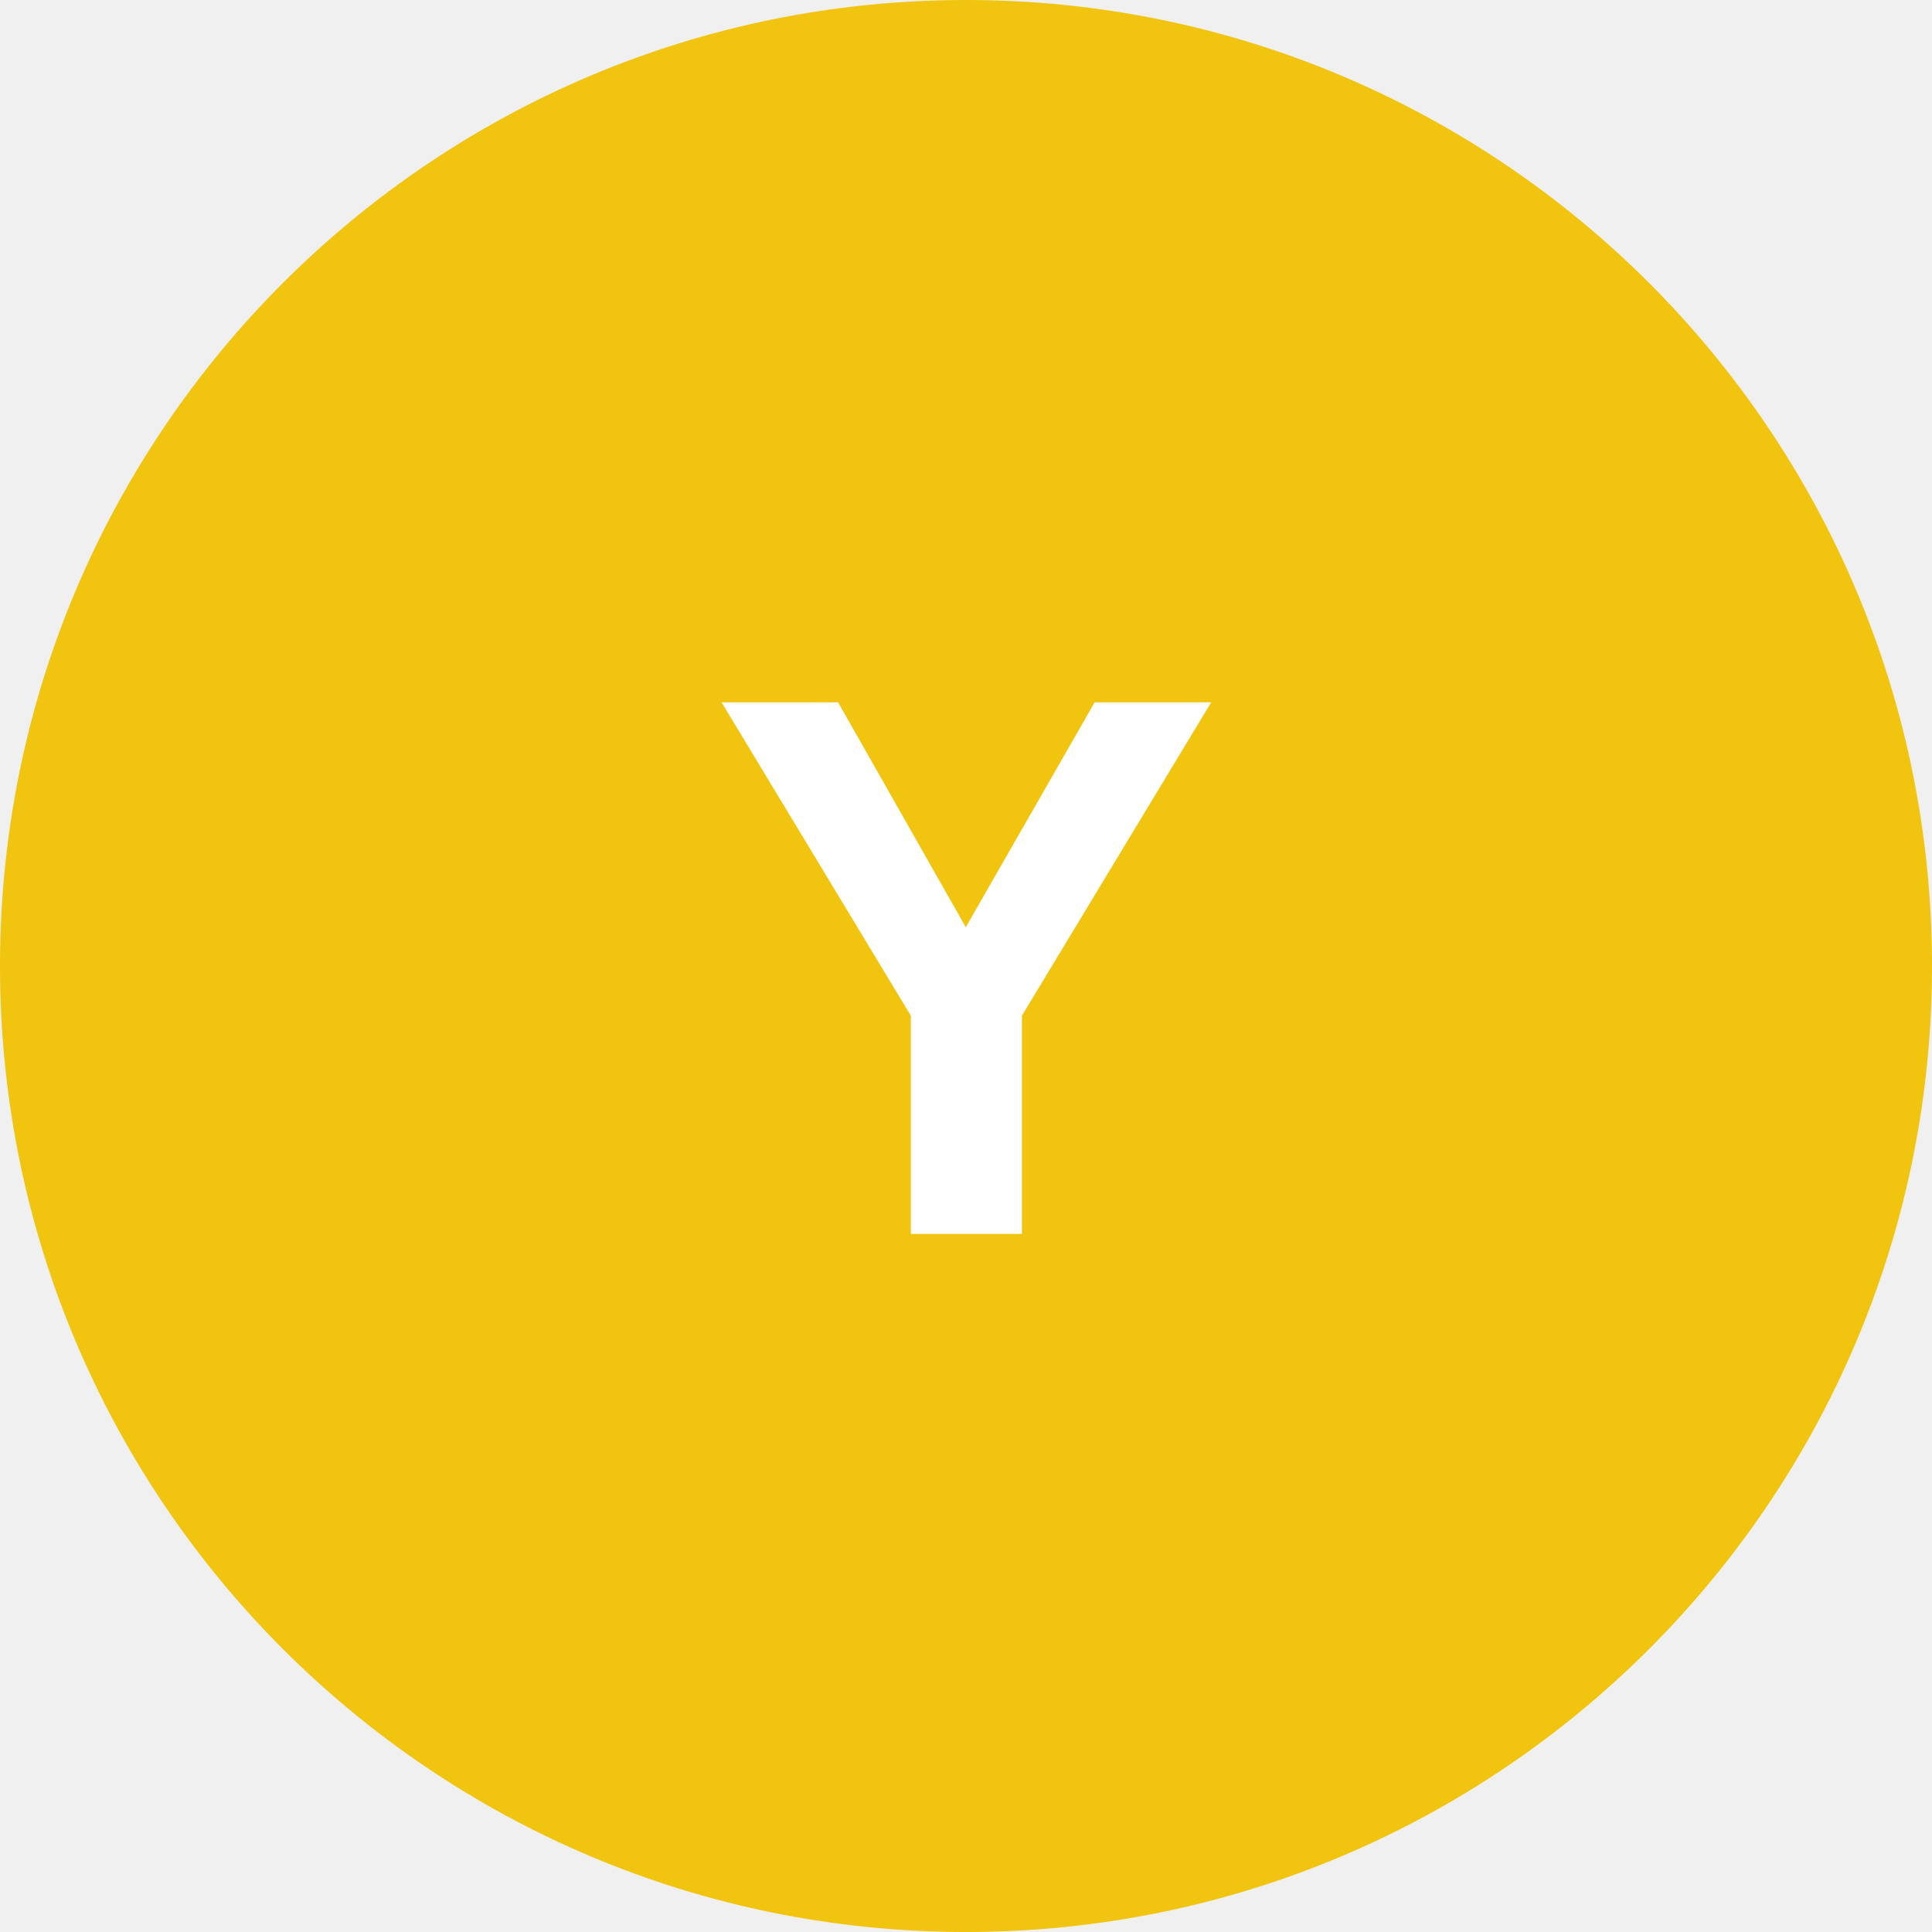
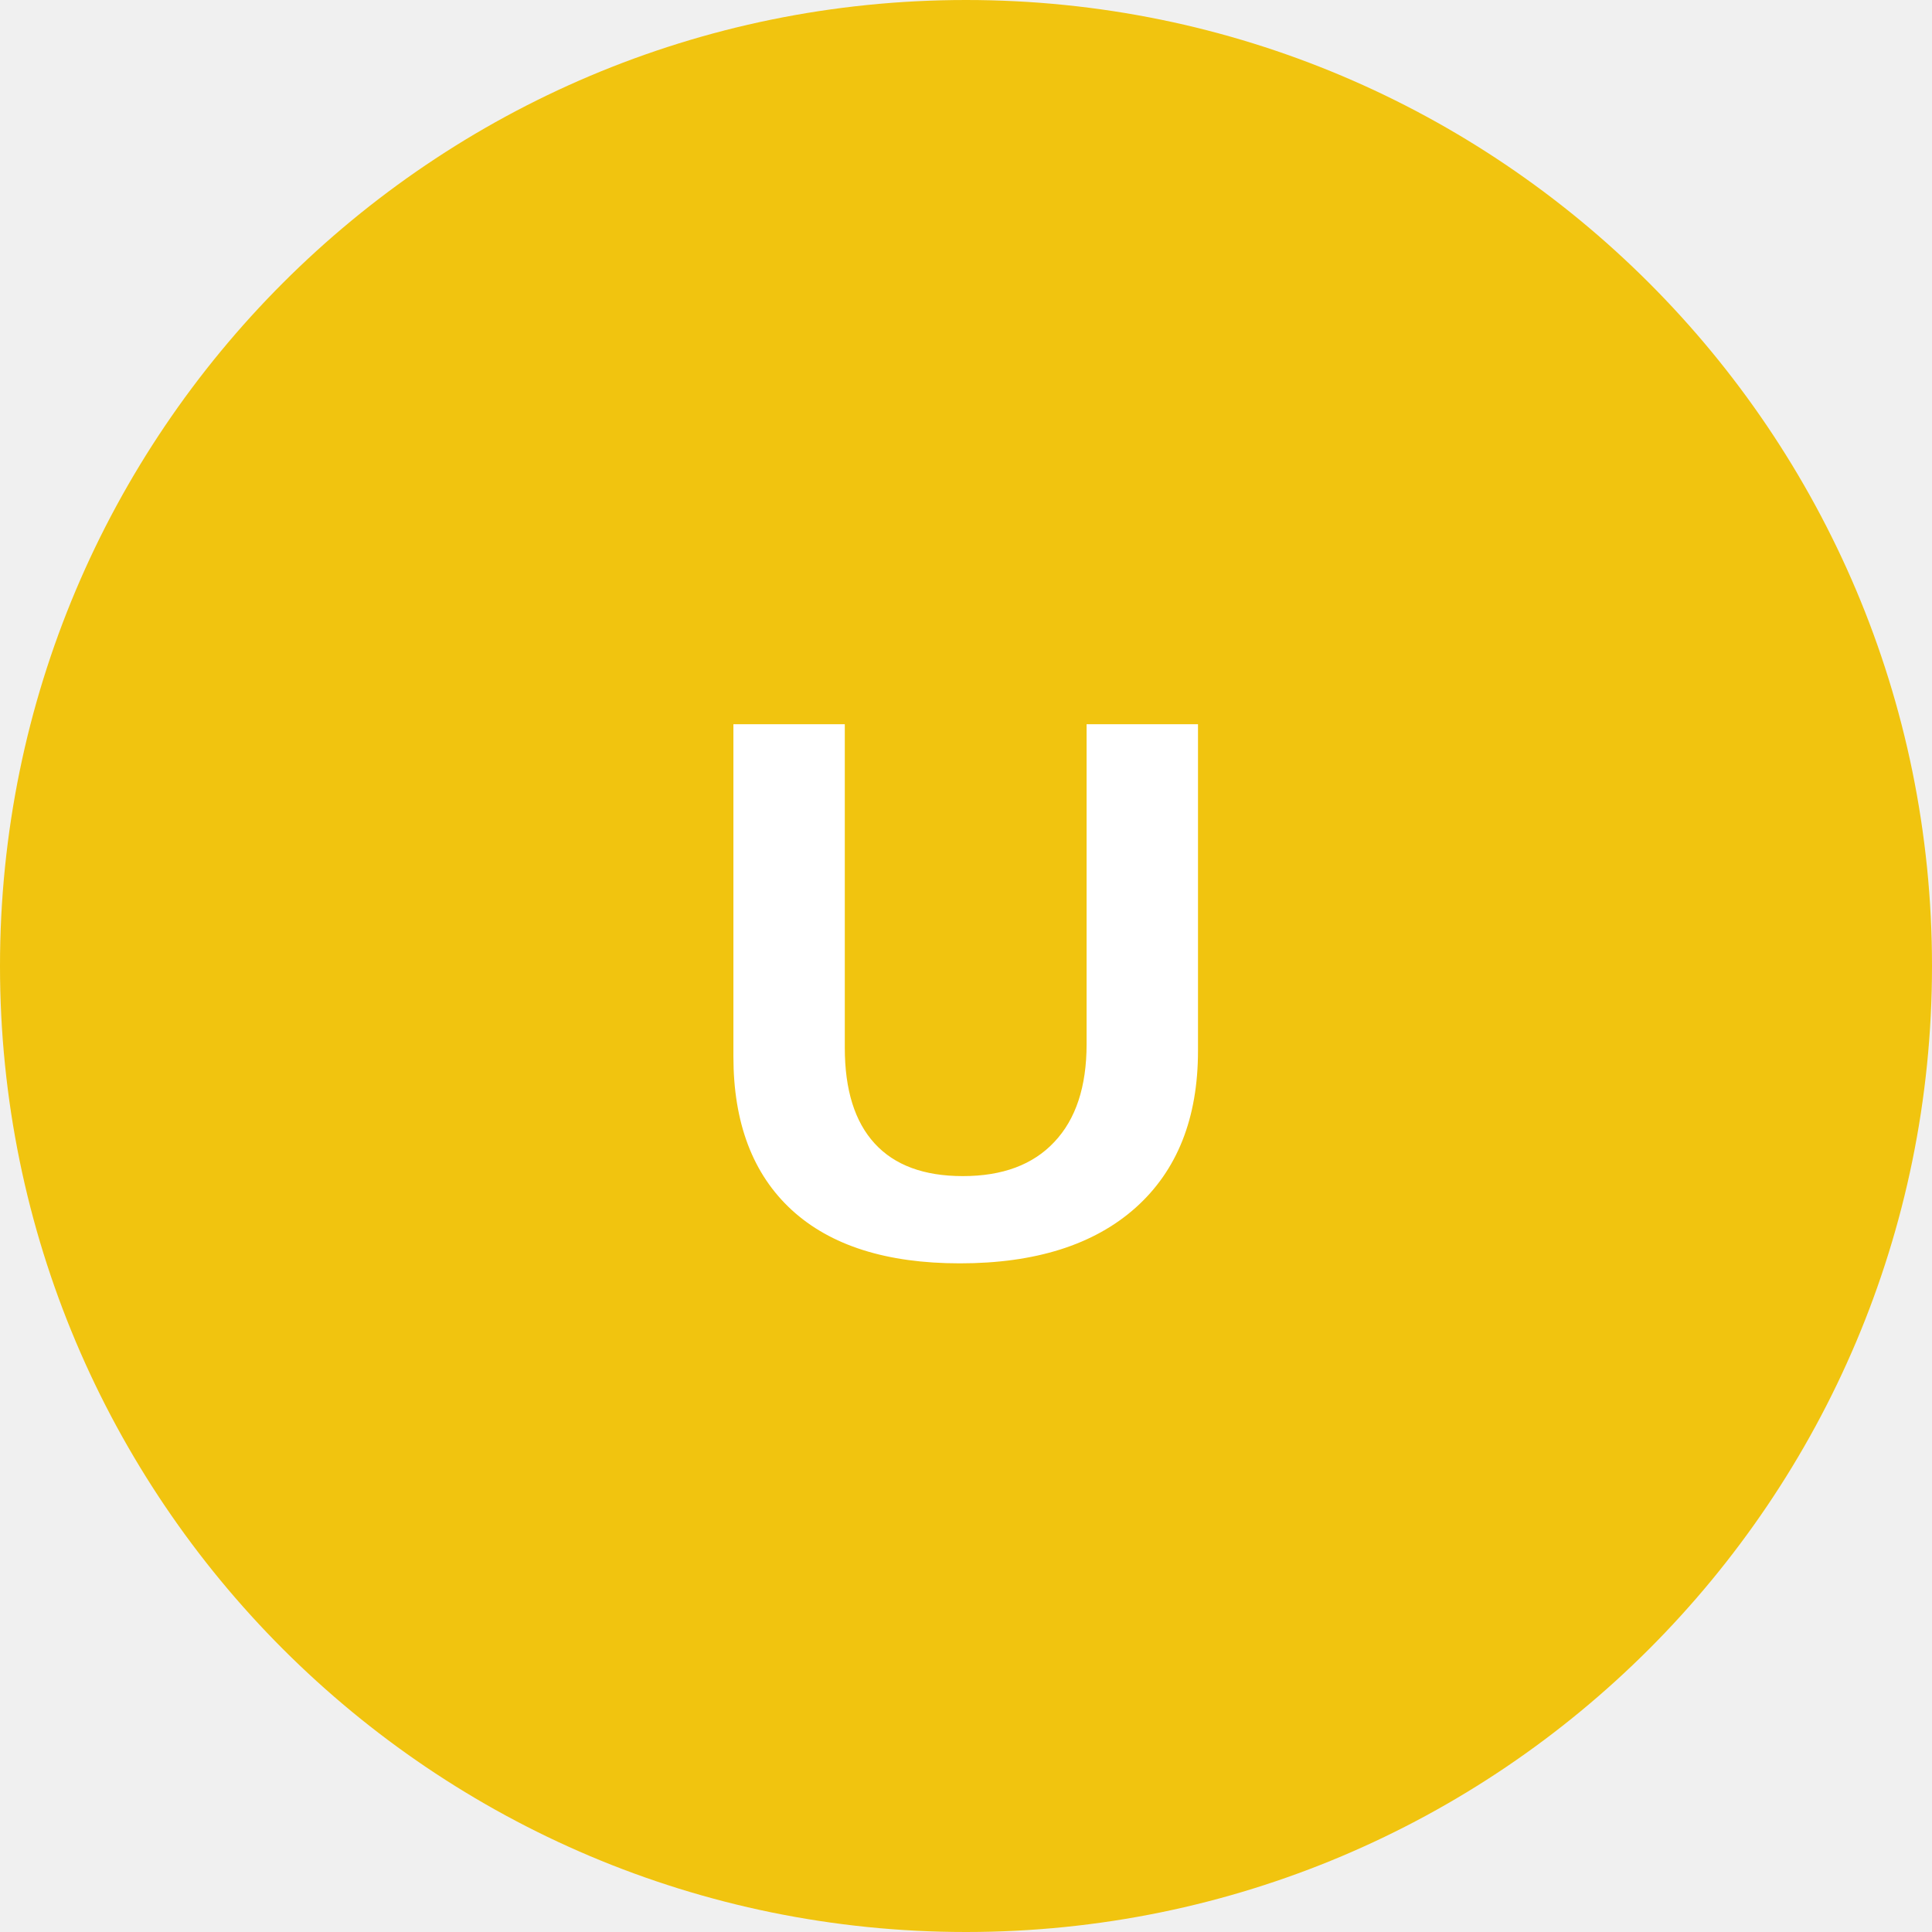
<svg xmlns="http://www.w3.org/2000/svg" width="100" height="100" viewBox="0 0 100 100">
-   <circle cx="50" cy="50" r="50" fill="#F1C40F" />
-   <text x="50" y="50" text-anchor="middle" dominant-baseline="central" font-family="Arial, sans-serif" font-size="40" font-weight="bold" fill="white">Y</text>
+   <circle cx="50" cy="50" r="50" fill="#f1c40f" />
+   <text x="50" y="65" font-size="40" font-family="Arial, sans-serif" font-weight="bold" fill="white" text-anchor="middle">U</text>
</svg>
